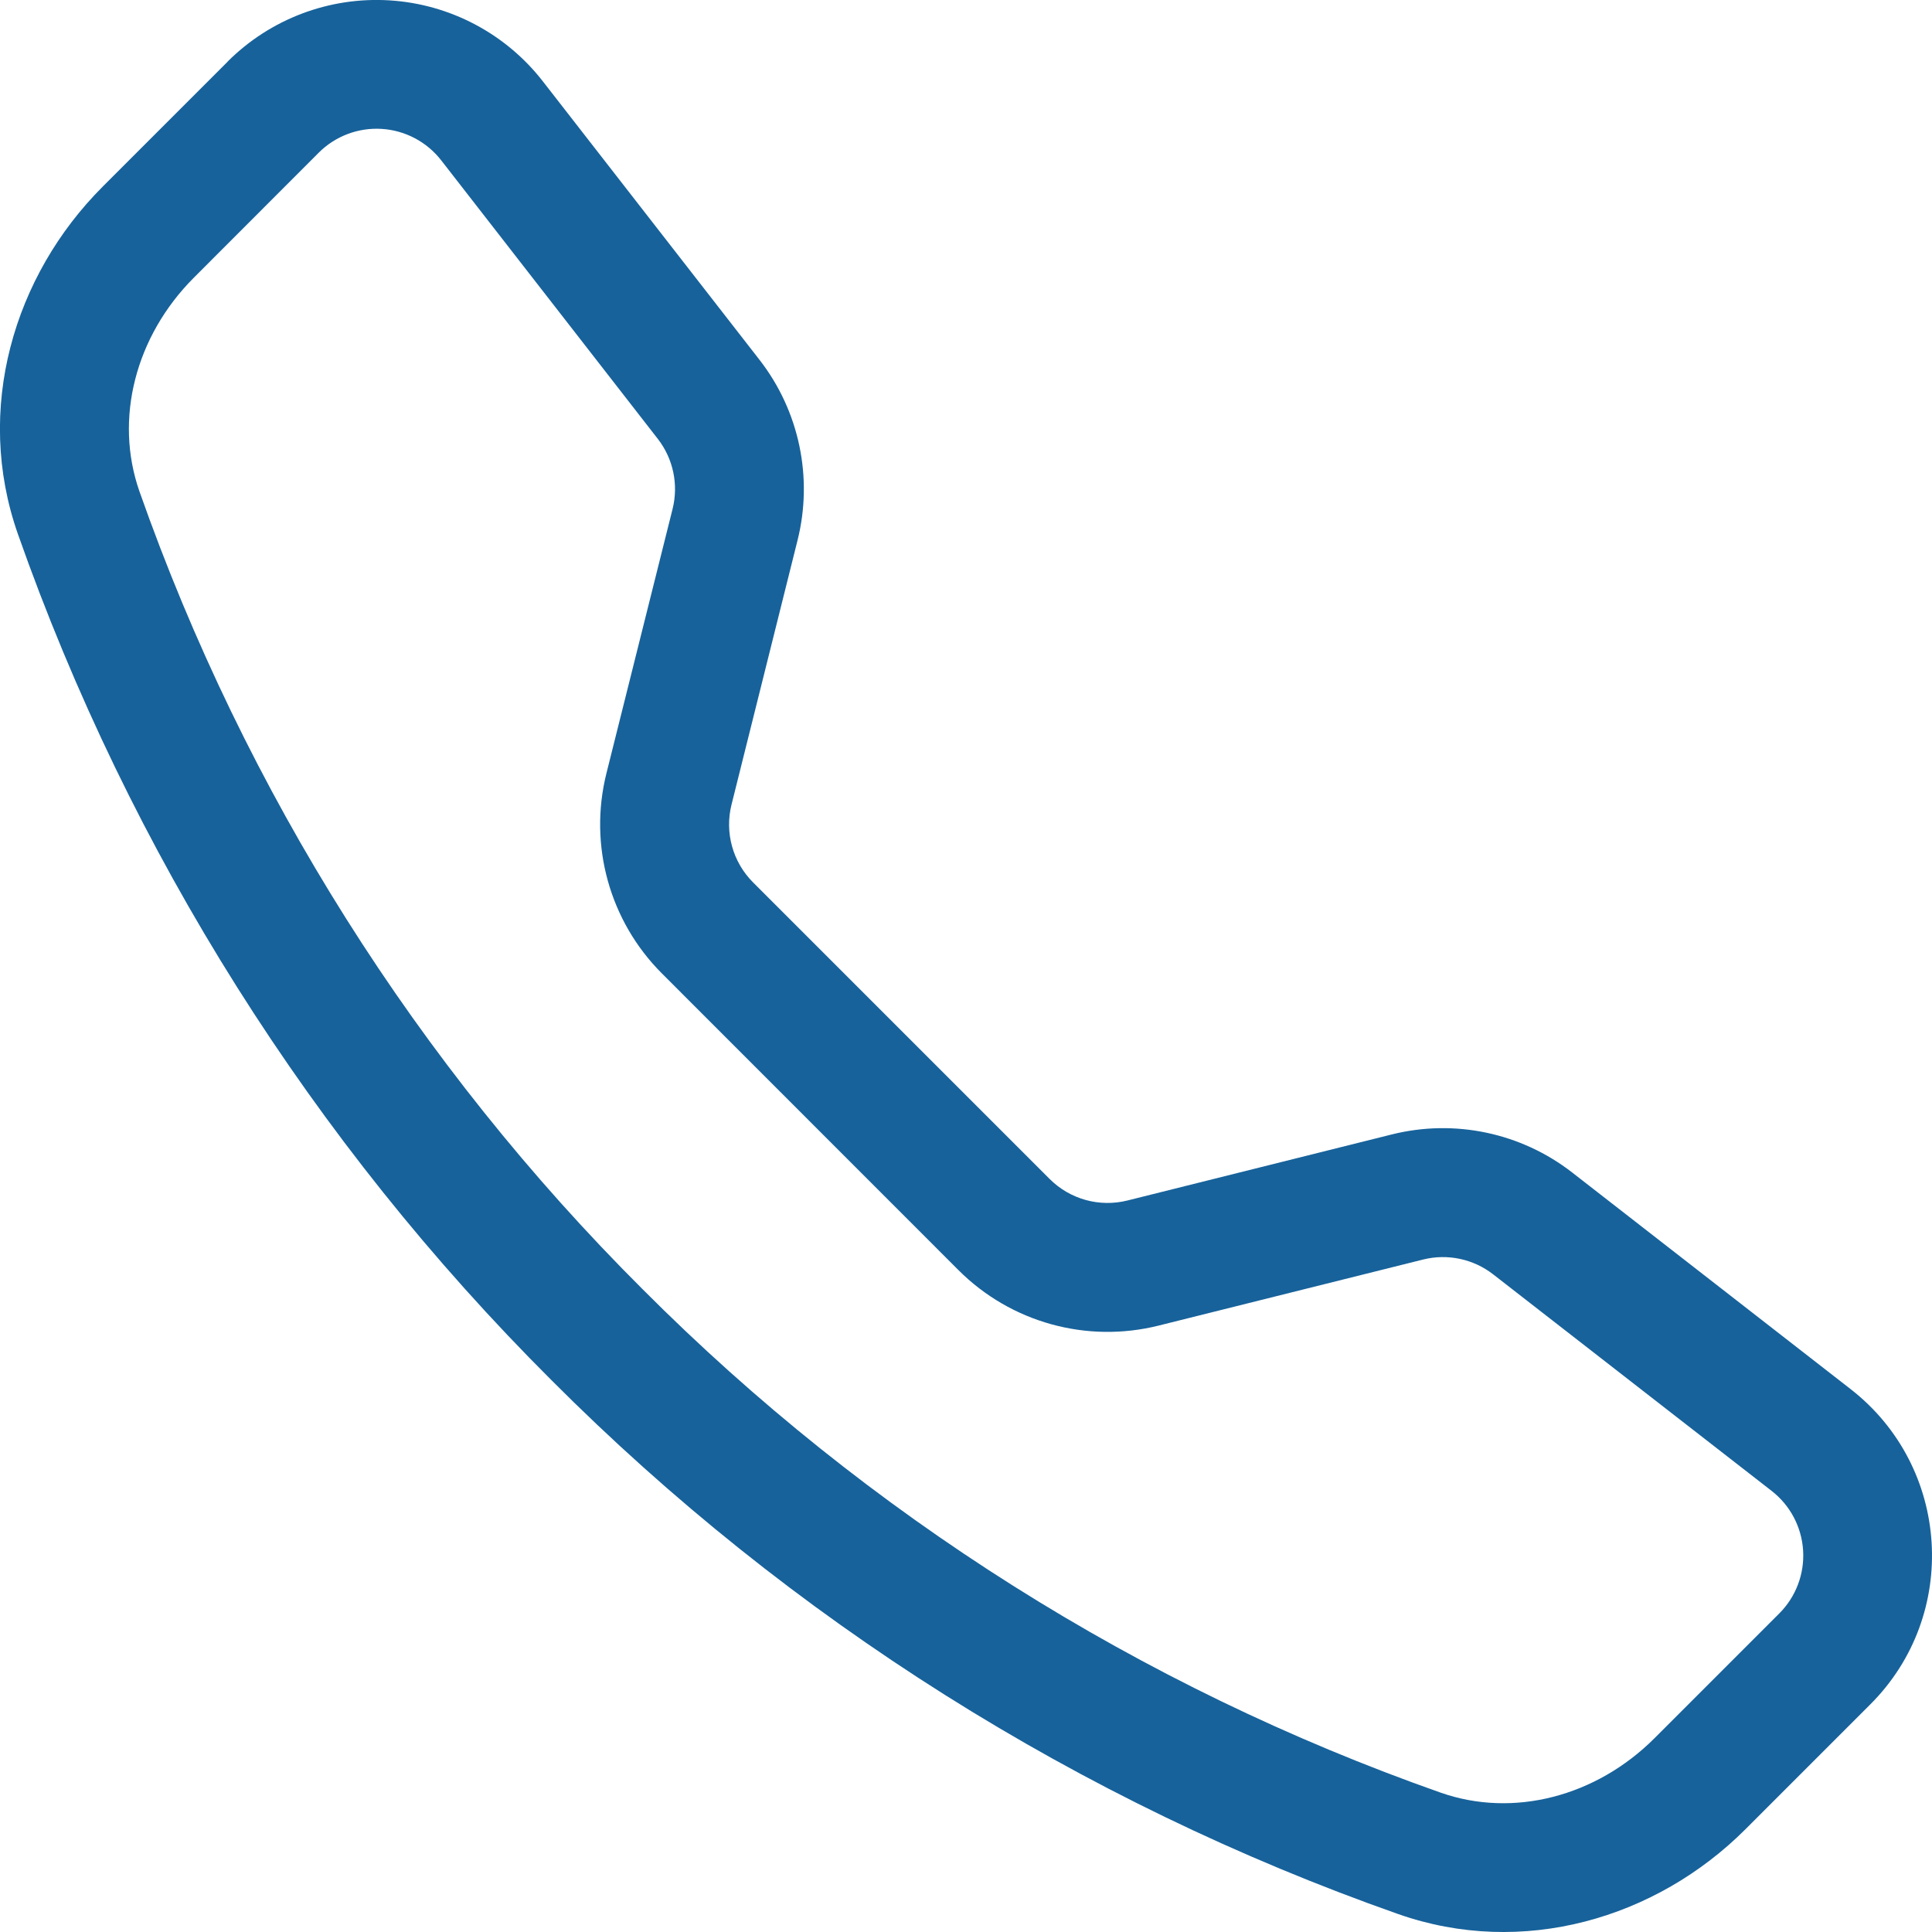
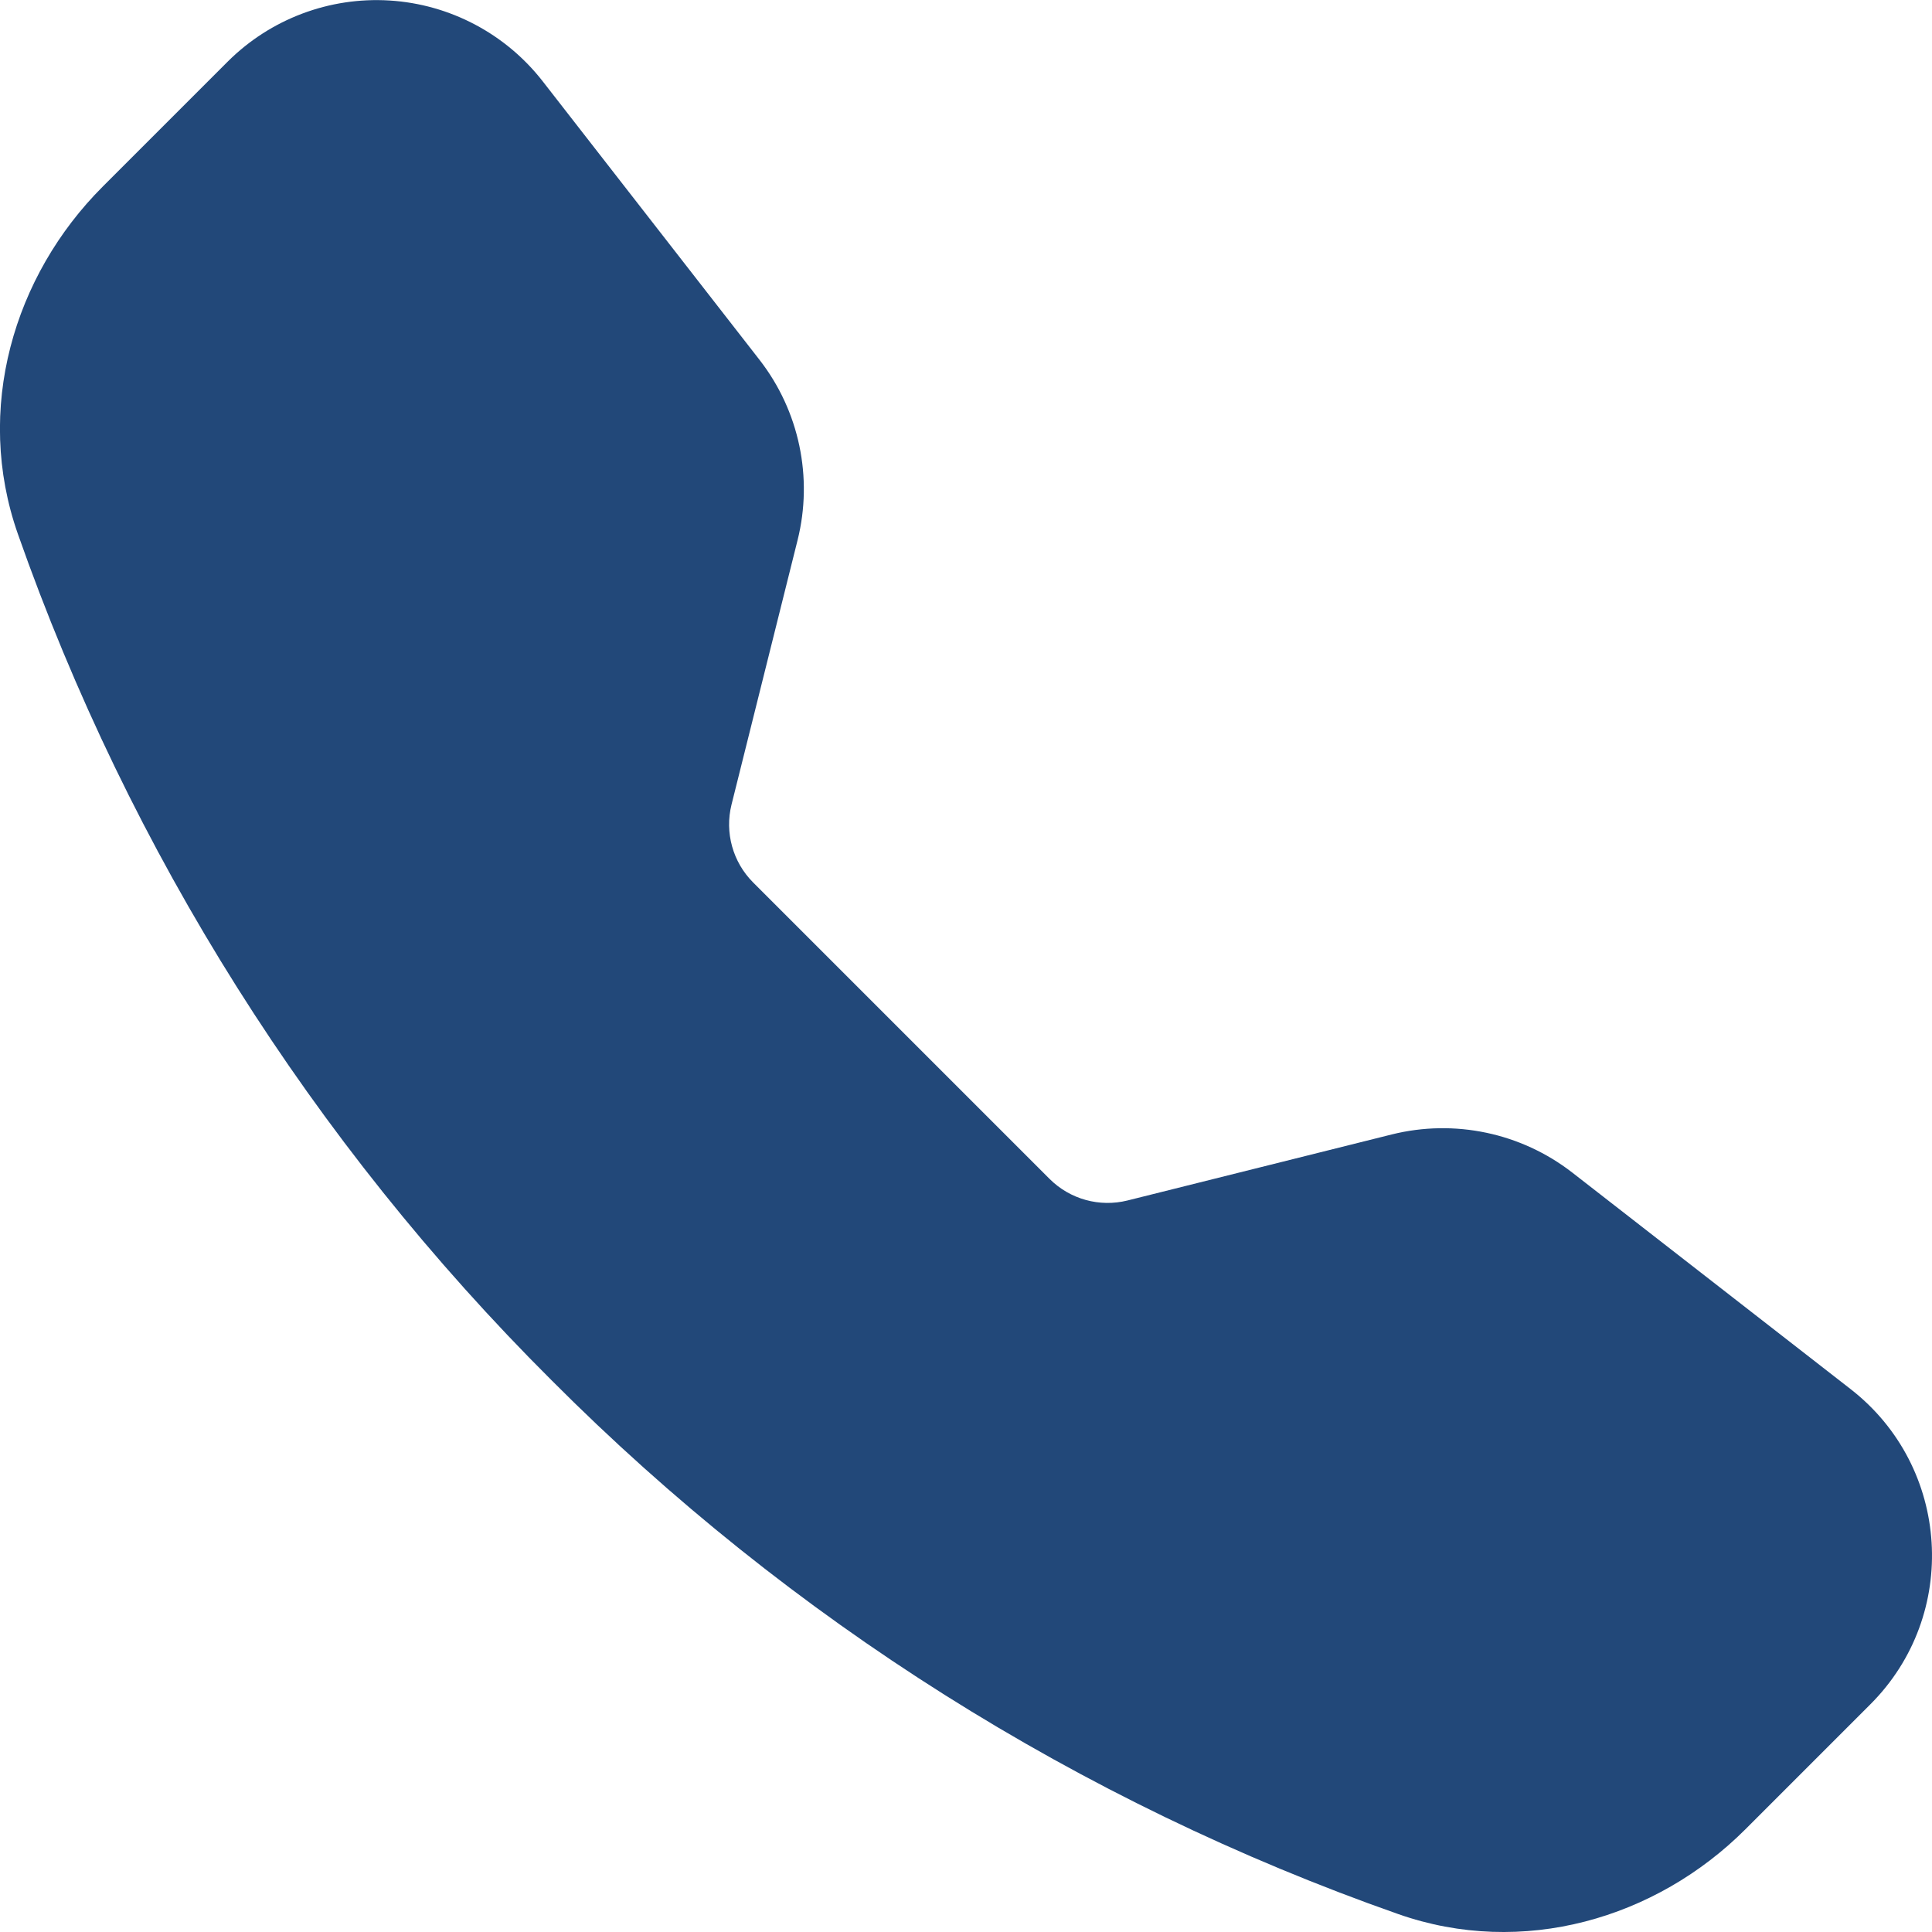
- <svg xmlns="http://www.w3.org/2000/svg" width="60" height="60" fill="#17629b" class="bi bi-telephone" viewBox="0 0 16 16">
-   <path d="M3.654 1.328a.678.678 0 0 0-1.015-.063L1.605 2.3c-.483.484-.661 1.169-.45 1.77a17.568 17.568 0 0 0 4.168 6.608 17.569 17.569 0 0 0 6.608 4.168c.601.211 1.286.033 1.77-.45l1.034-1.034a.678.678 0 0 0-.063-1.015l-2.307-1.794a.678.678 0 0 0-.58-.122l-2.19.547a1.745 1.745 0 0 1-1.657-.459L5.482 8.062a1.745 1.745 0 0 1-.46-1.657l.548-2.19a.678.678 0 0 0-.122-.58L3.654 1.328zM1.884.511a1.745 1.745 0 0 1 2.612.163L6.29 2.98c.329.423.445.974.315 1.494l-.547 2.19a.678.678 0 0 0 .178.643l2.457 2.457a.678.678 0 0 0 .644.178l2.189-.547a1.745 1.745 0 0 1 1.494.315l2.306 1.794c.829.645.905 1.87.163 2.611l-1.034 1.034c-.74.74-1.846 1.065-2.877.702a18.634 18.634 0 0 1-7.01-4.42 18.634 18.634 0 0 1-4.42-7.009c-.362-1.03-.037-2.137.703-2.877L1.885.511z" />
+ <svg xmlns="http://www.w3.org/2000/svg" width="50" height="50" fill="#224879" class="bi bi-telephone-fill" viewBox="0 0 16 16">
+   <path fill-rule="evenodd" d="M1.885.511a1.745 1.745 0 0 1 2.61.163L6.29 2.98c.329.423.445.974.315 1.494l-.547 2.19a.68.68 0 0 0 .178.643l2.457 2.457a.68.68 0 0 0 .644.178l2.189-.547a1.75 1.75 0 0 1 1.494.315l2.306 1.794c.829.645.905 1.87.163 2.611l-1.034 1.034c-.74.74-1.846 1.065-2.877.702a18.6 18.6 0 0 1-7.01-4.42 18.6 18.6 0 0 1-4.42-7.009c-.362-1.03-.037-2.137.703-2.877z" />
</svg>
